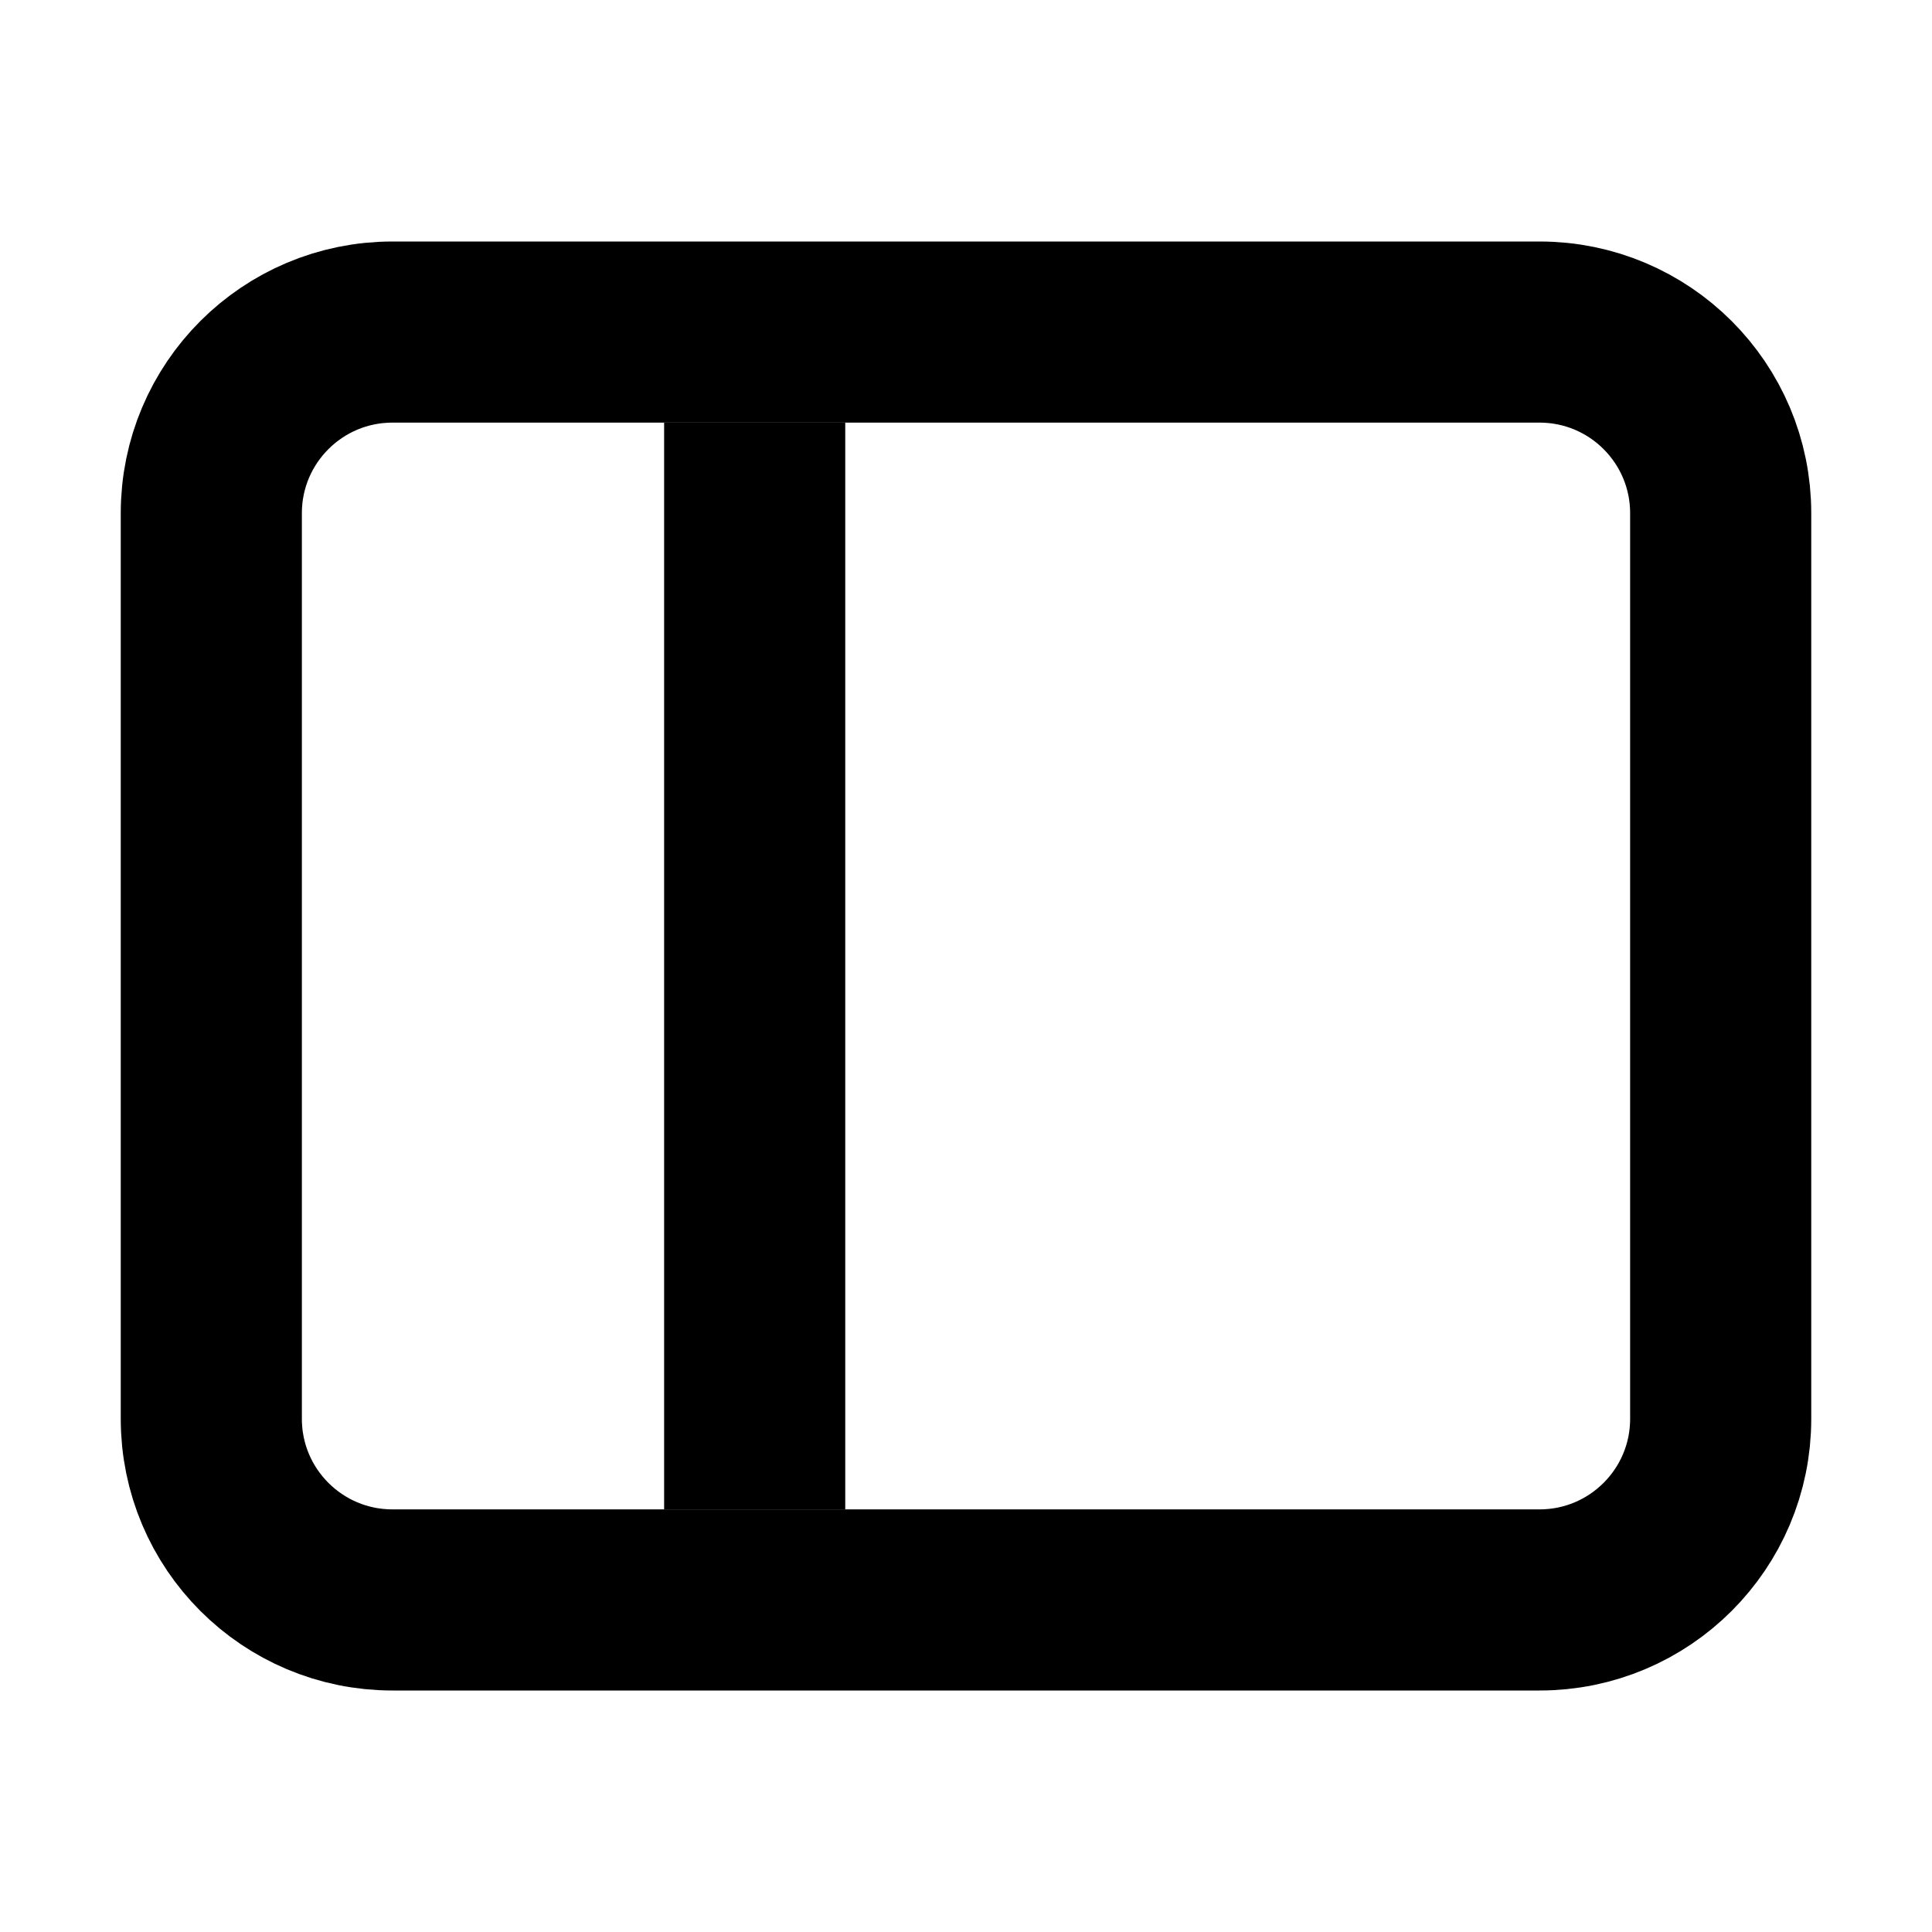
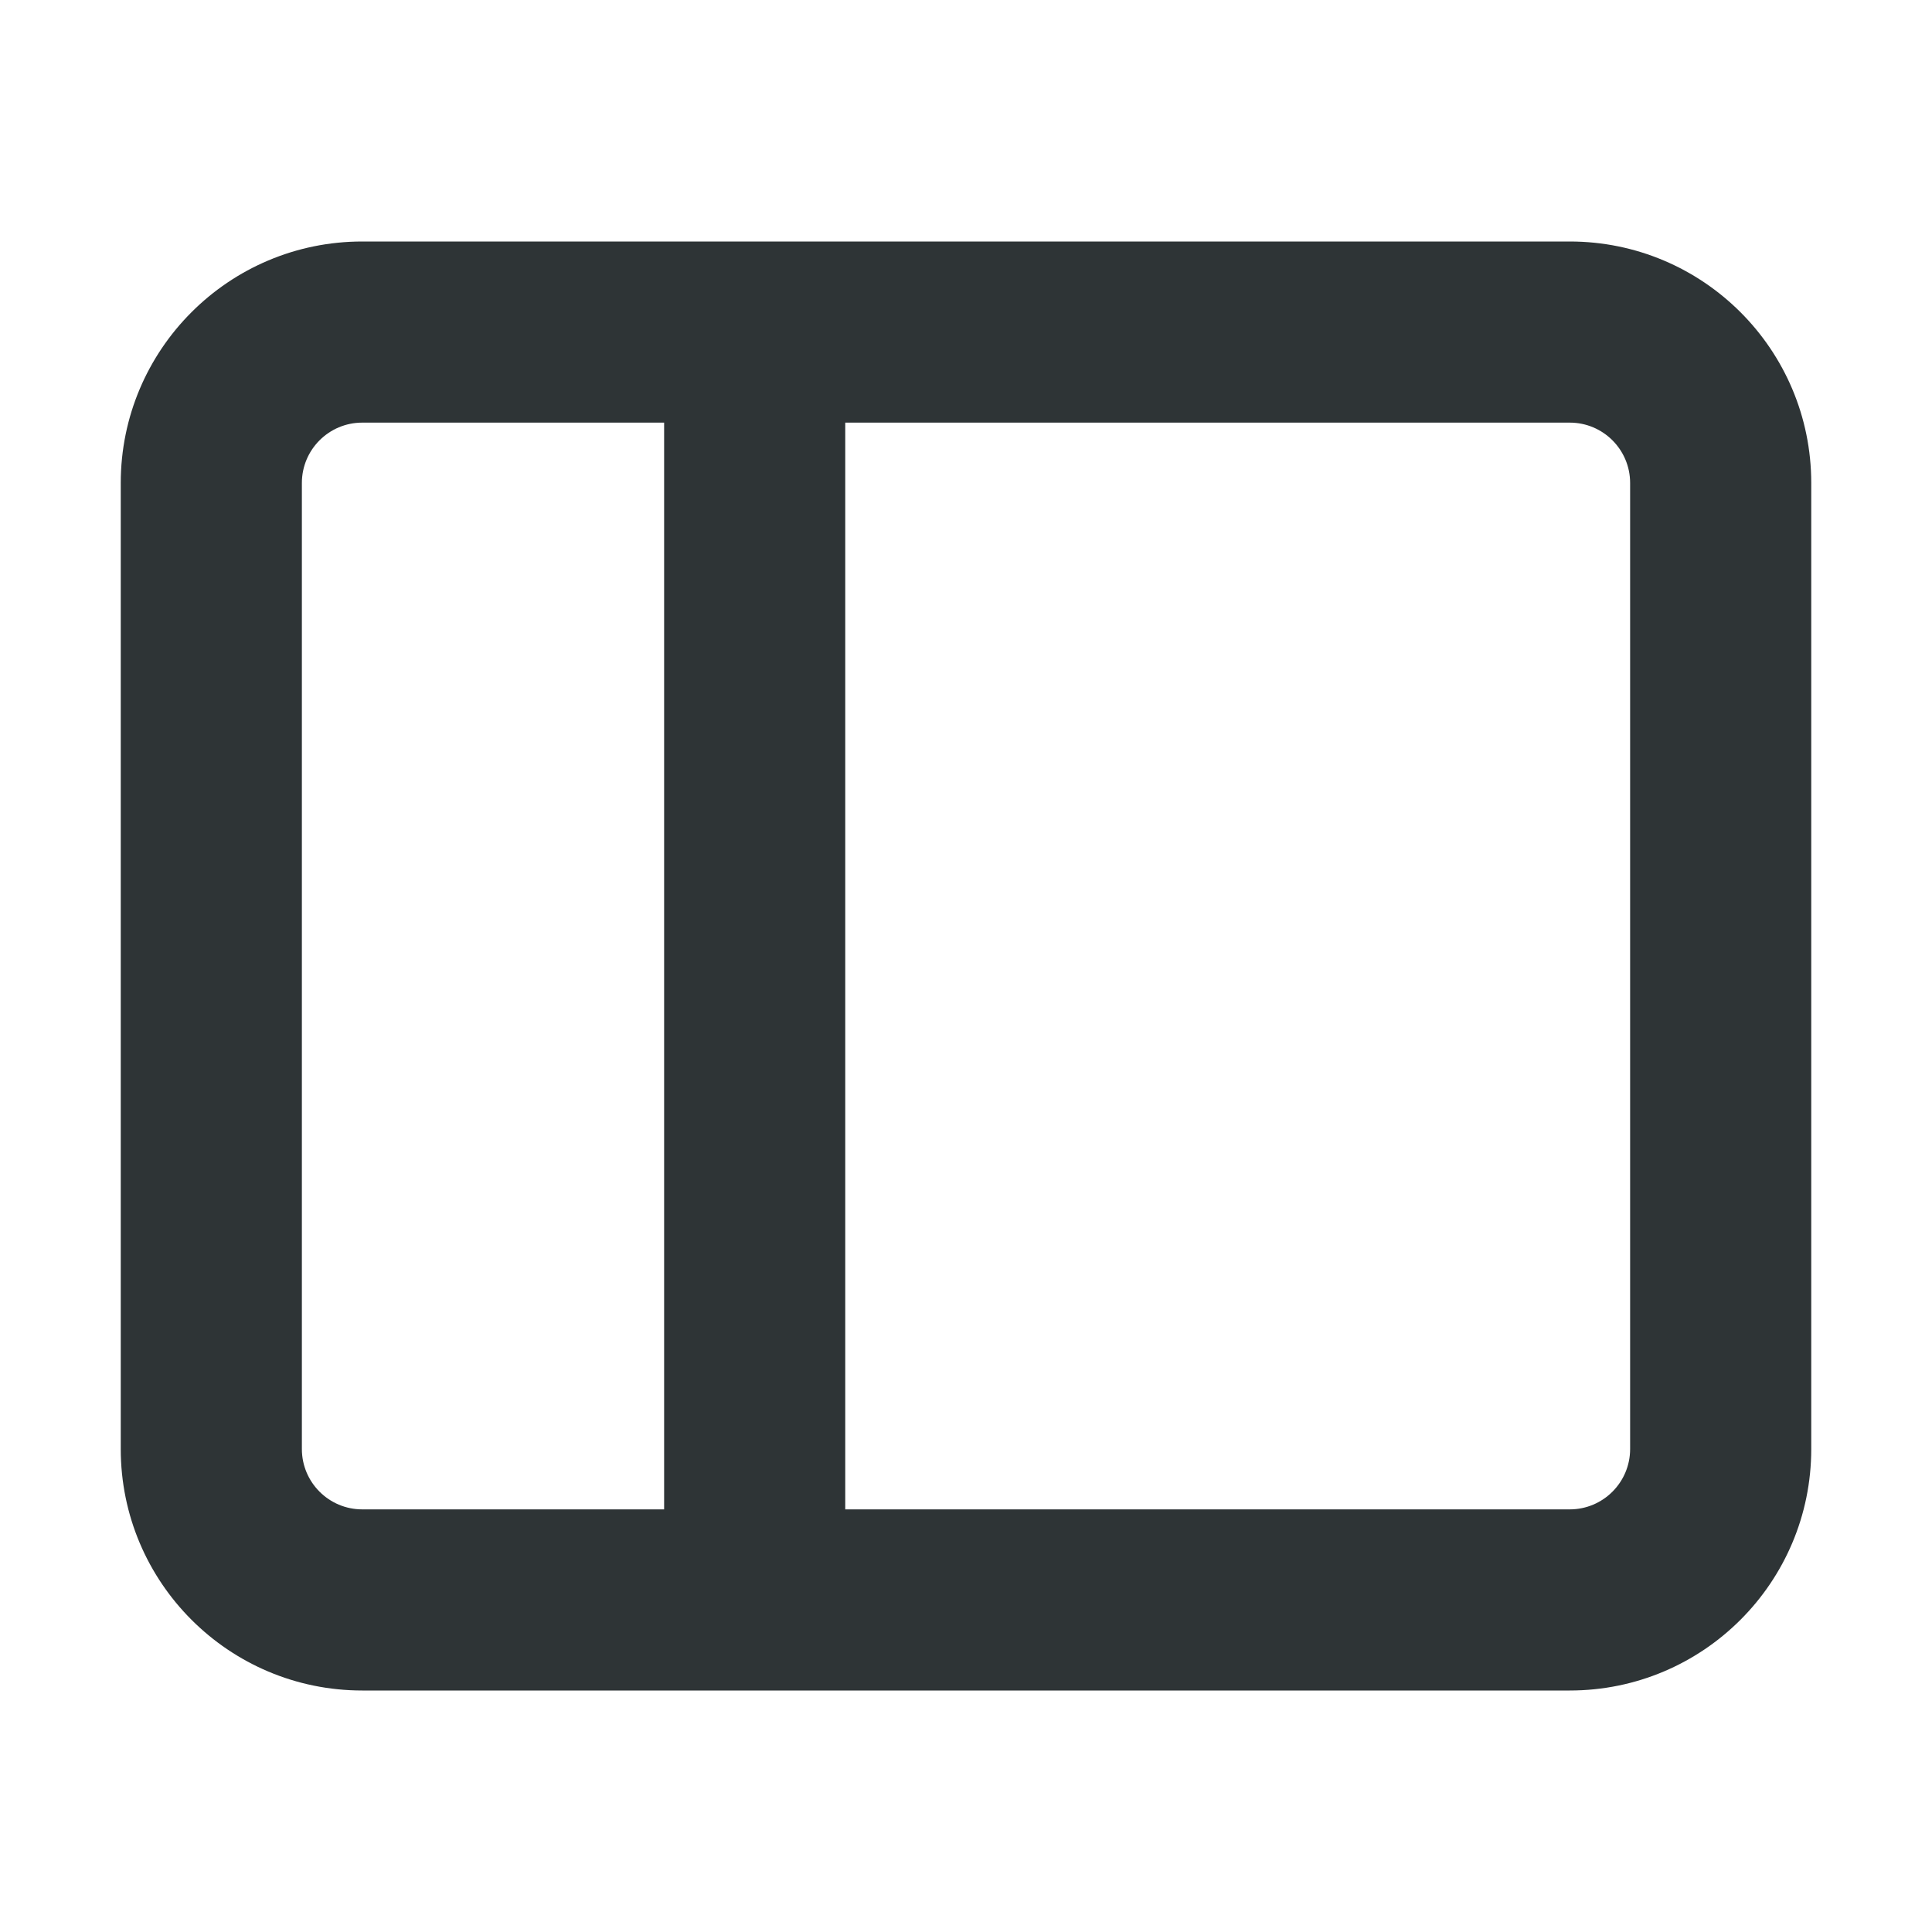
<svg xmlns="http://www.w3.org/2000/svg" width="16" height="16" viewBox="0 0 16 16">
-   <g fill="none" stroke="currentColor" stroke-width="1.5">
-     <rect x="1.75" y="2.75" width="12.5" height="10.5" rx="1.5" />
-     <path d="M6.25 3.5v9" />
-   </g>
+   <path fill="#2e3436" fill-rule="evenodd" d="M3 2h10a2 2 0 0 1 2 2v8a2 2 0 0 1-2 2H3a2 2 0 0 1-2-2V4a2 2 0 0 1 2-2Zm0 1.5a.5.5 0 0 0-.5.5v8a.5.5 0 0 0 .5.5h2.5v-9Zm4 0v9h6a.5.5 0 0 0 .5-.5V4a.5.5 0 0 0-.5-.5Z" />
</svg>
